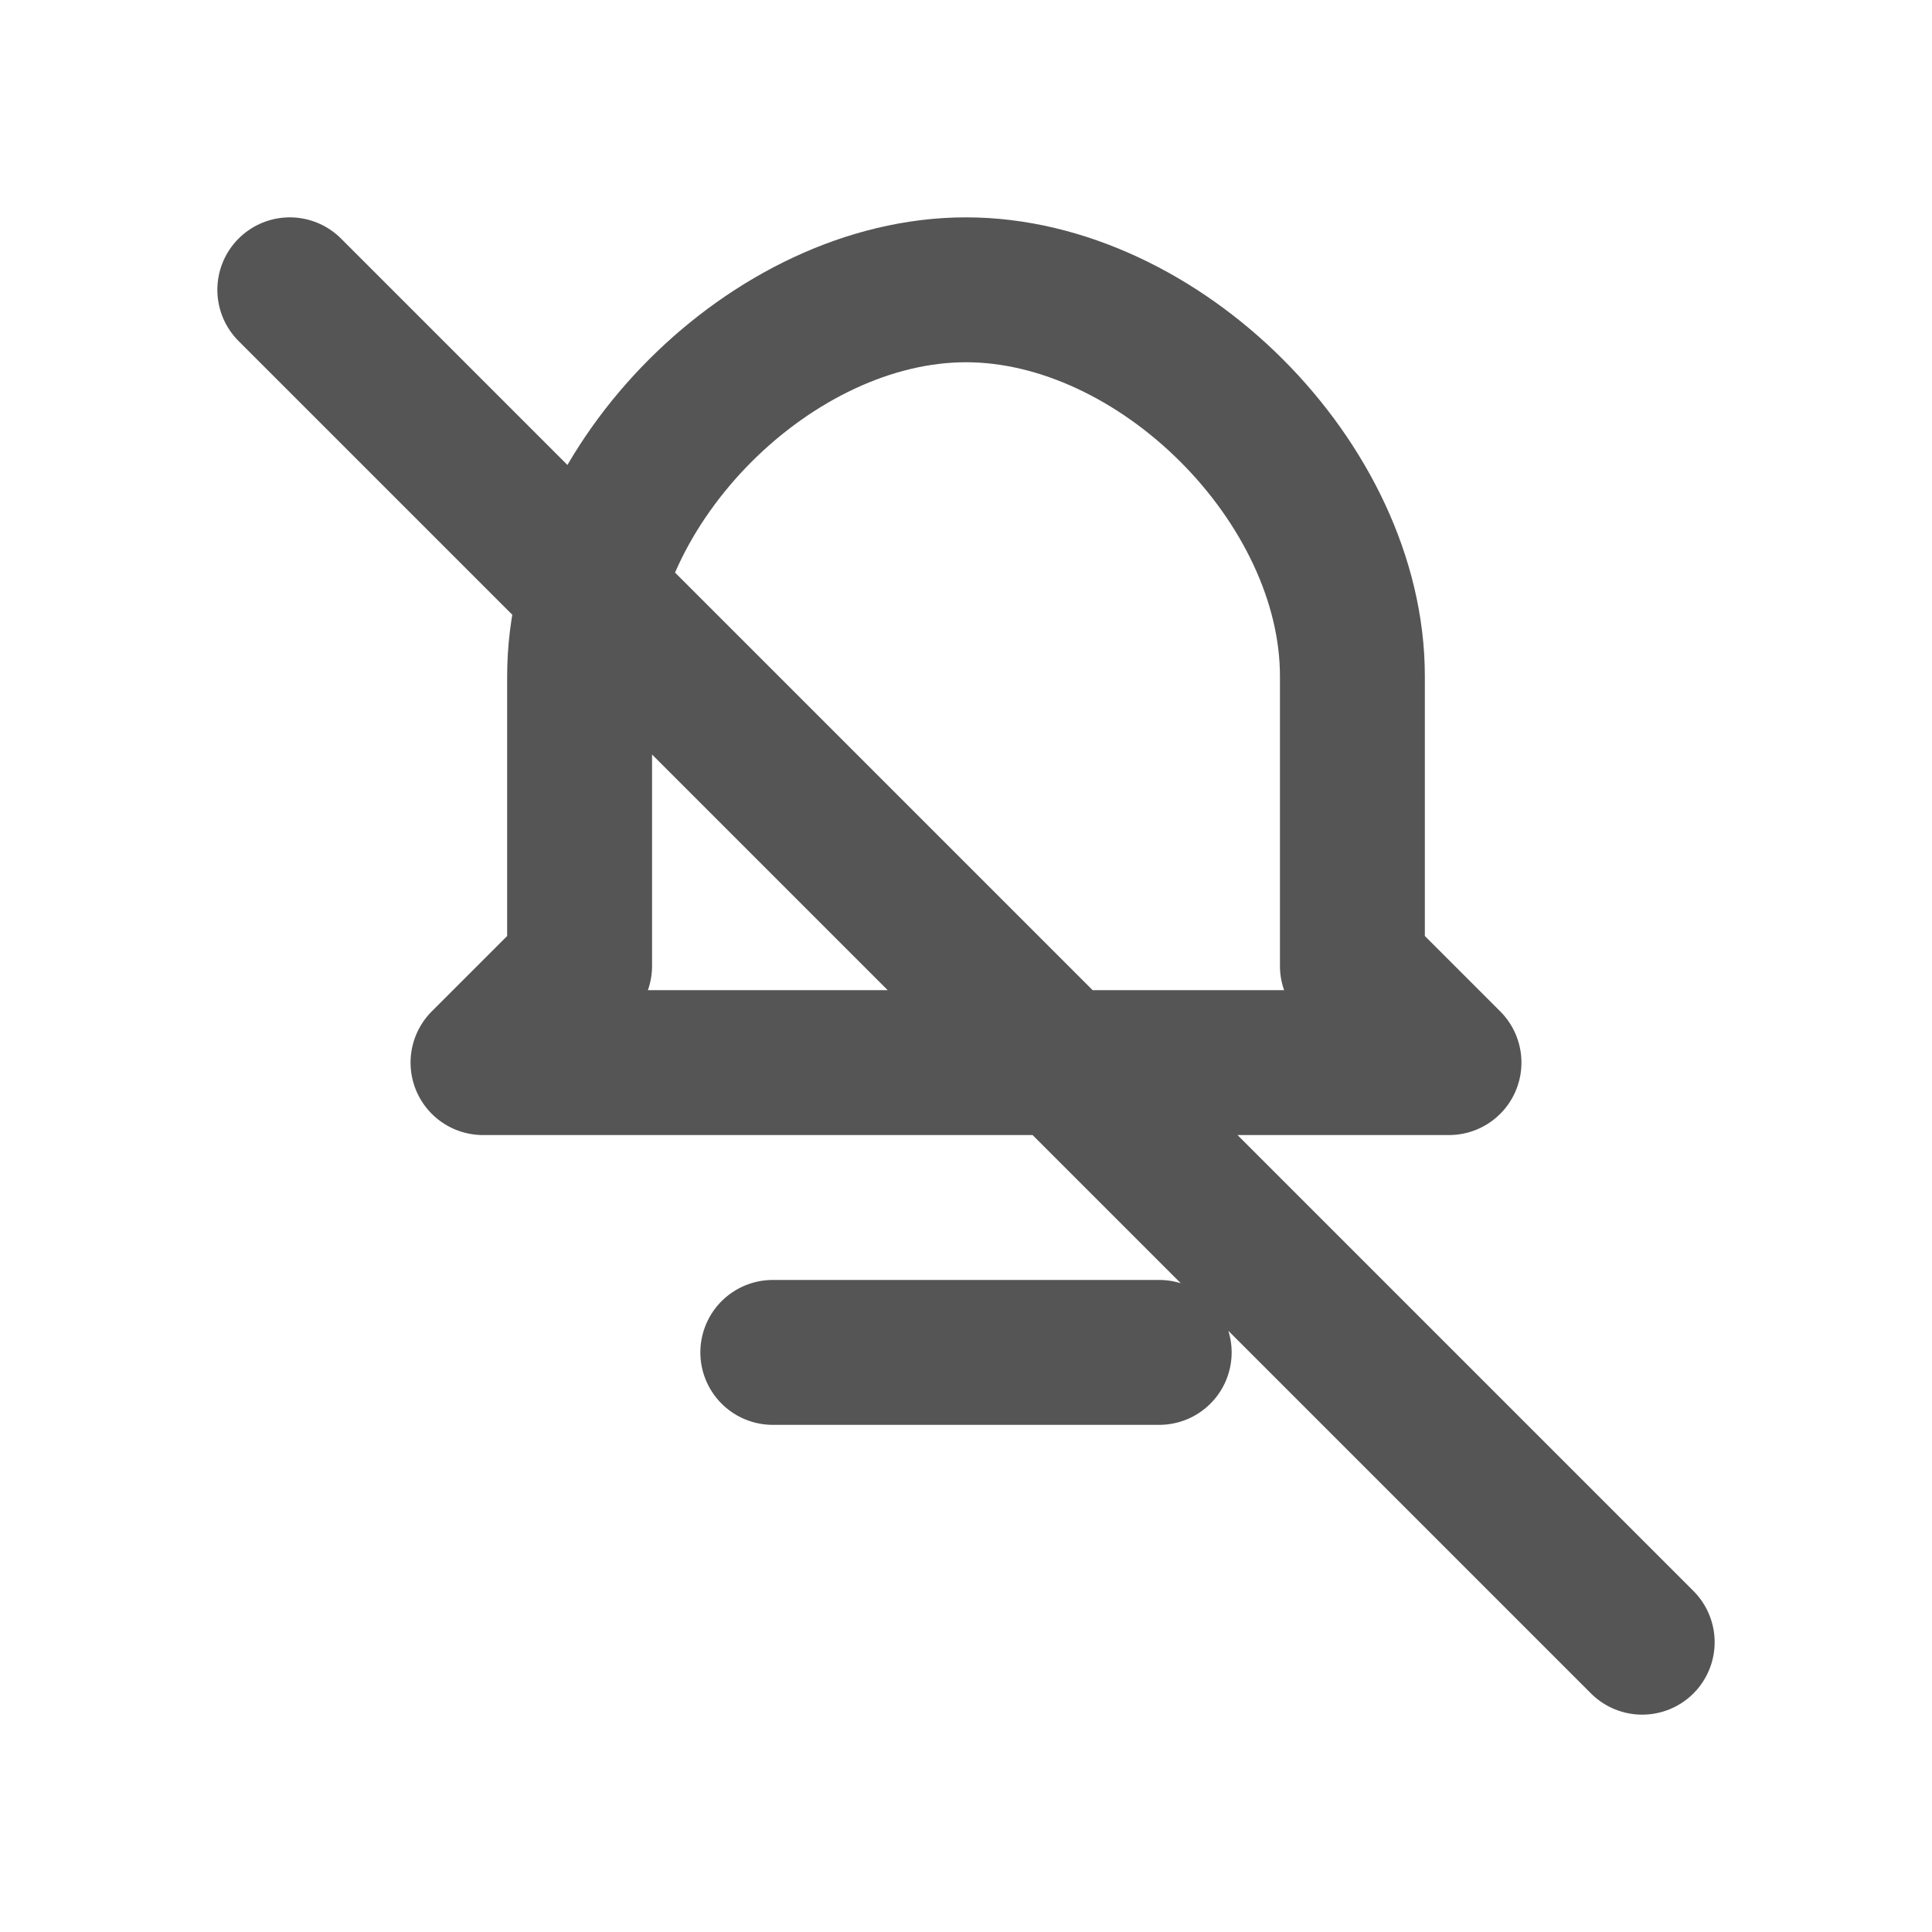
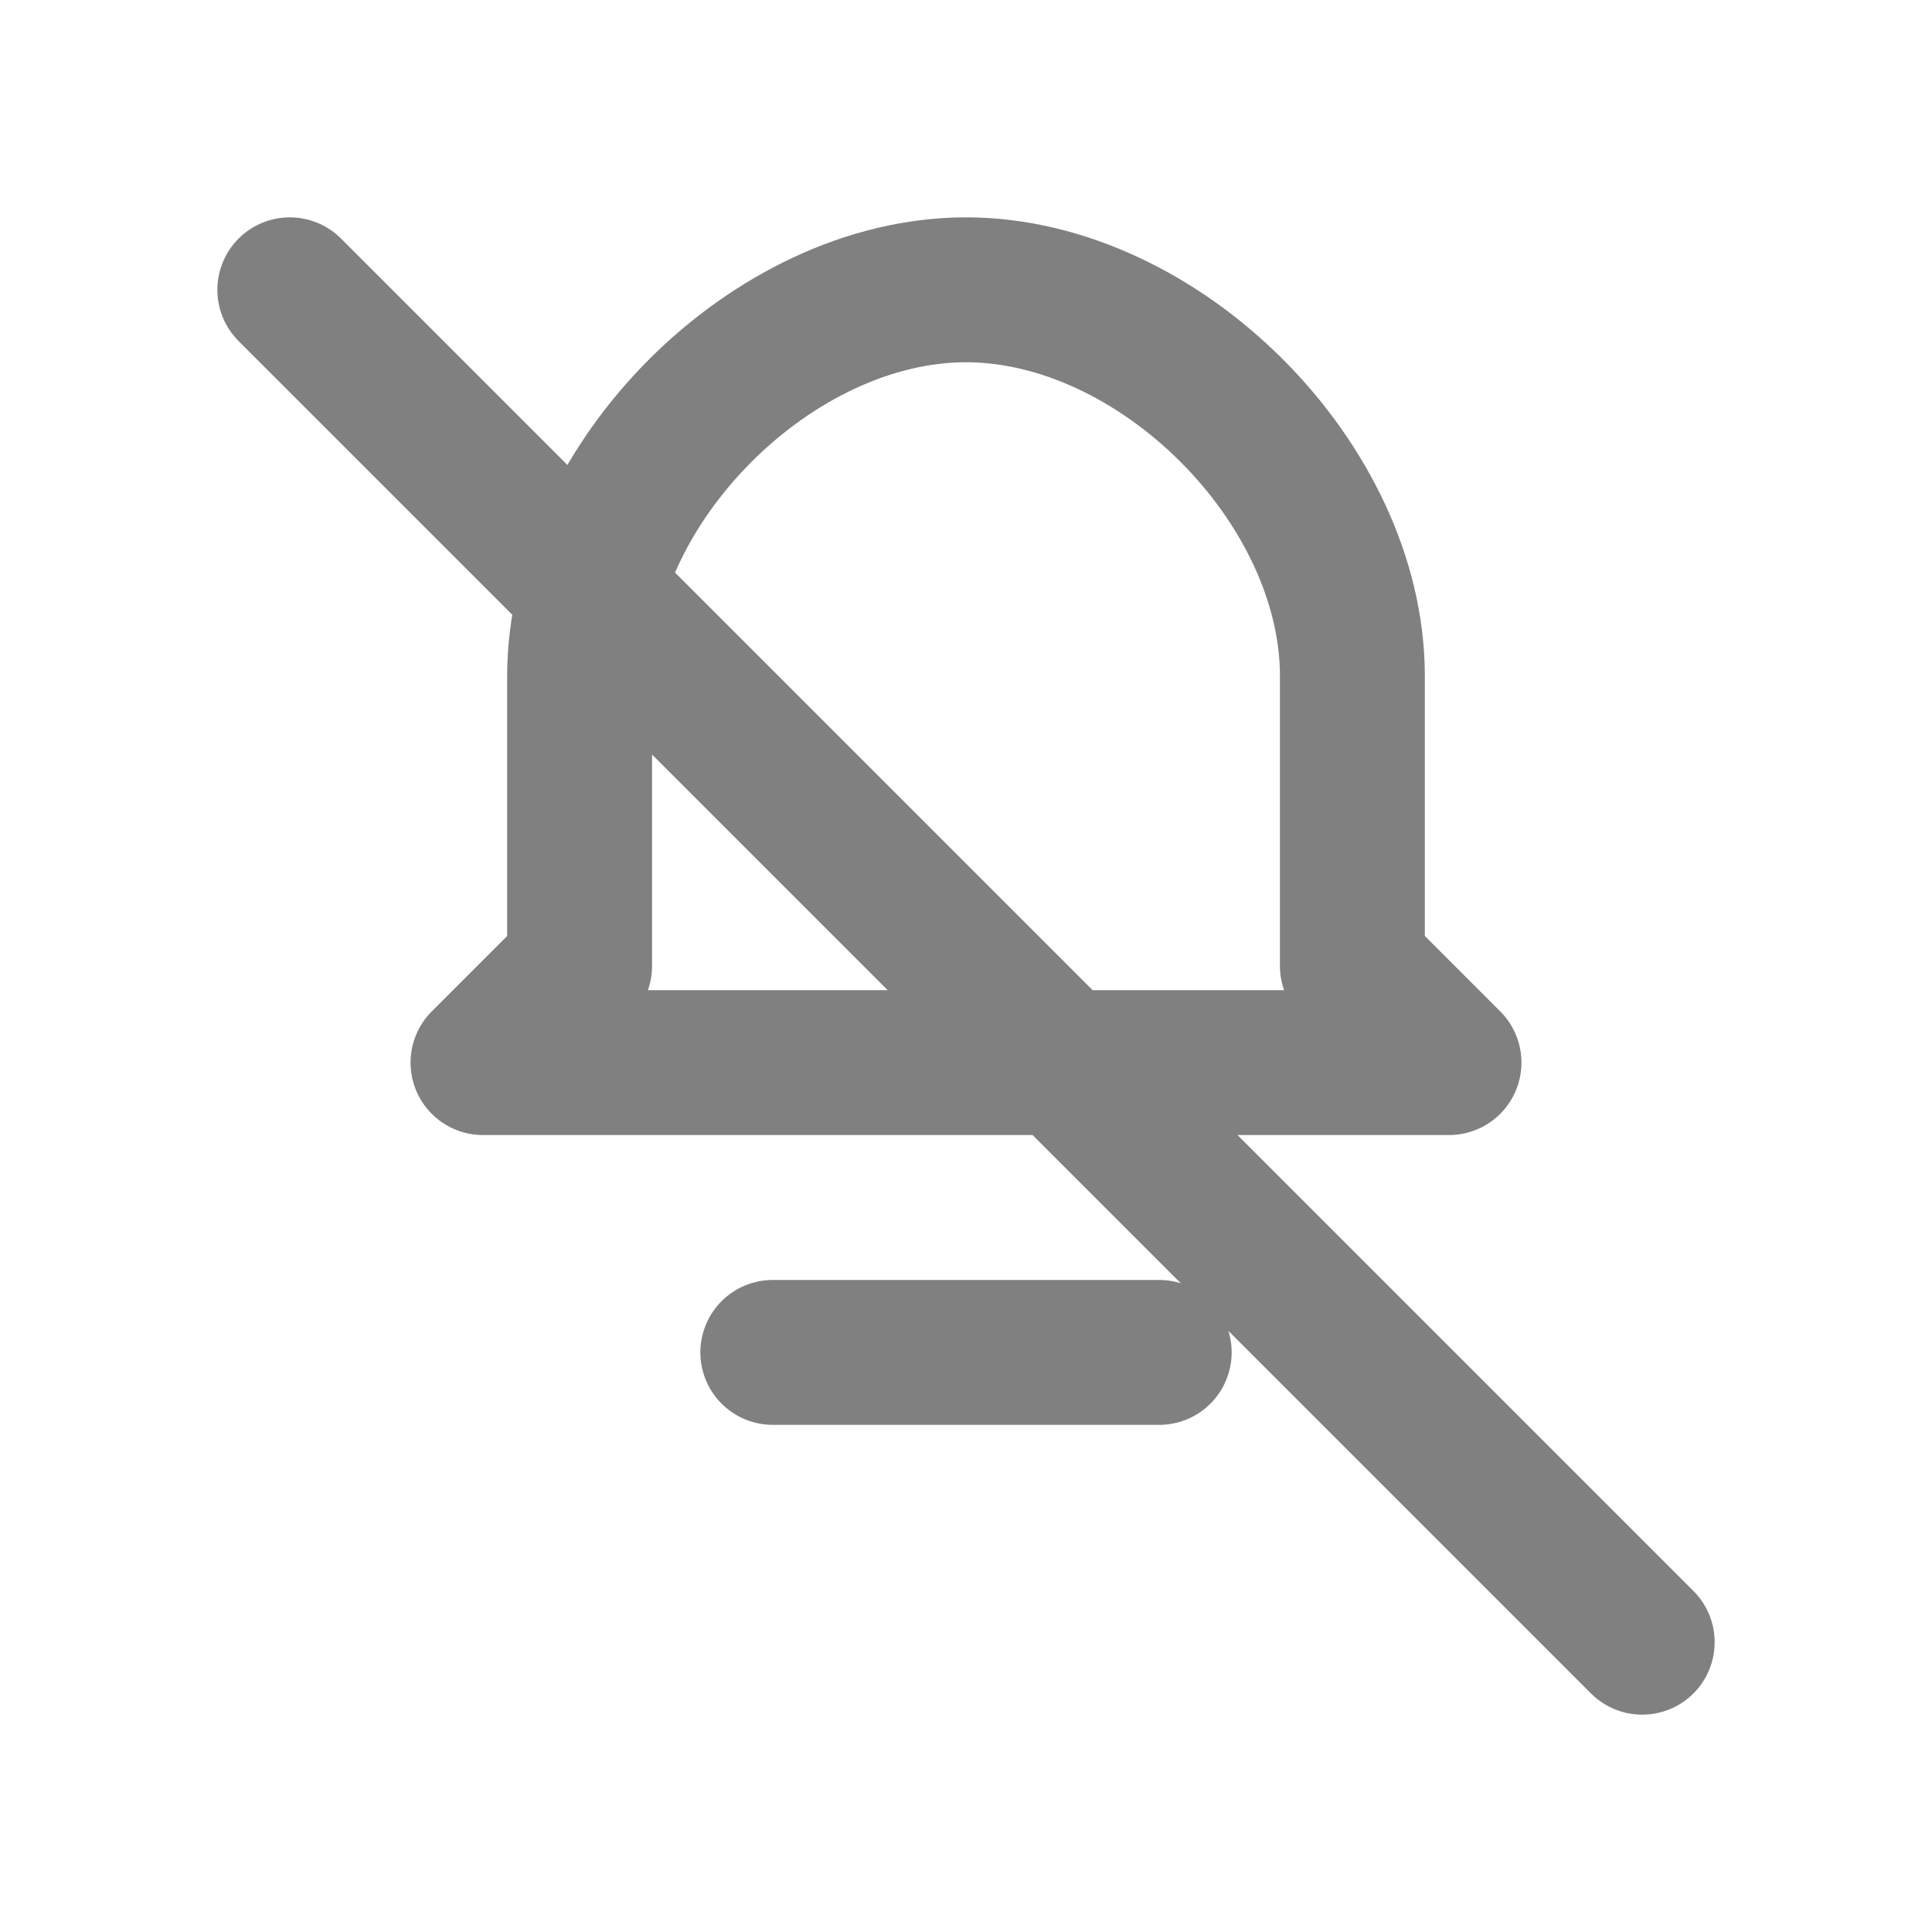
<svg xmlns="http://www.w3.org/2000/svg" viewBox="0 0 20 20" width="20" height="20">
-   <path d="M10 3c-2 0-4 2-4 4v3l-1 1h10l-1-1V7c0-2-2-4-4-4zM8 14h4M3 3l14 14" fill="none" stroke="#555" stroke-width="1.5" stroke-linecap="round" stroke-linejoin="round" />
+   <path d="M10 3c-2 0-4 2-4 4v3l-1 1h10l-1-1V7c0-2-2-4-4-4zM8 14h4M3 3l14 14" fill="none" stroke="#808080" stroke-width="1.5" stroke-linecap="round" stroke-linejoin="round" />
</svg>
